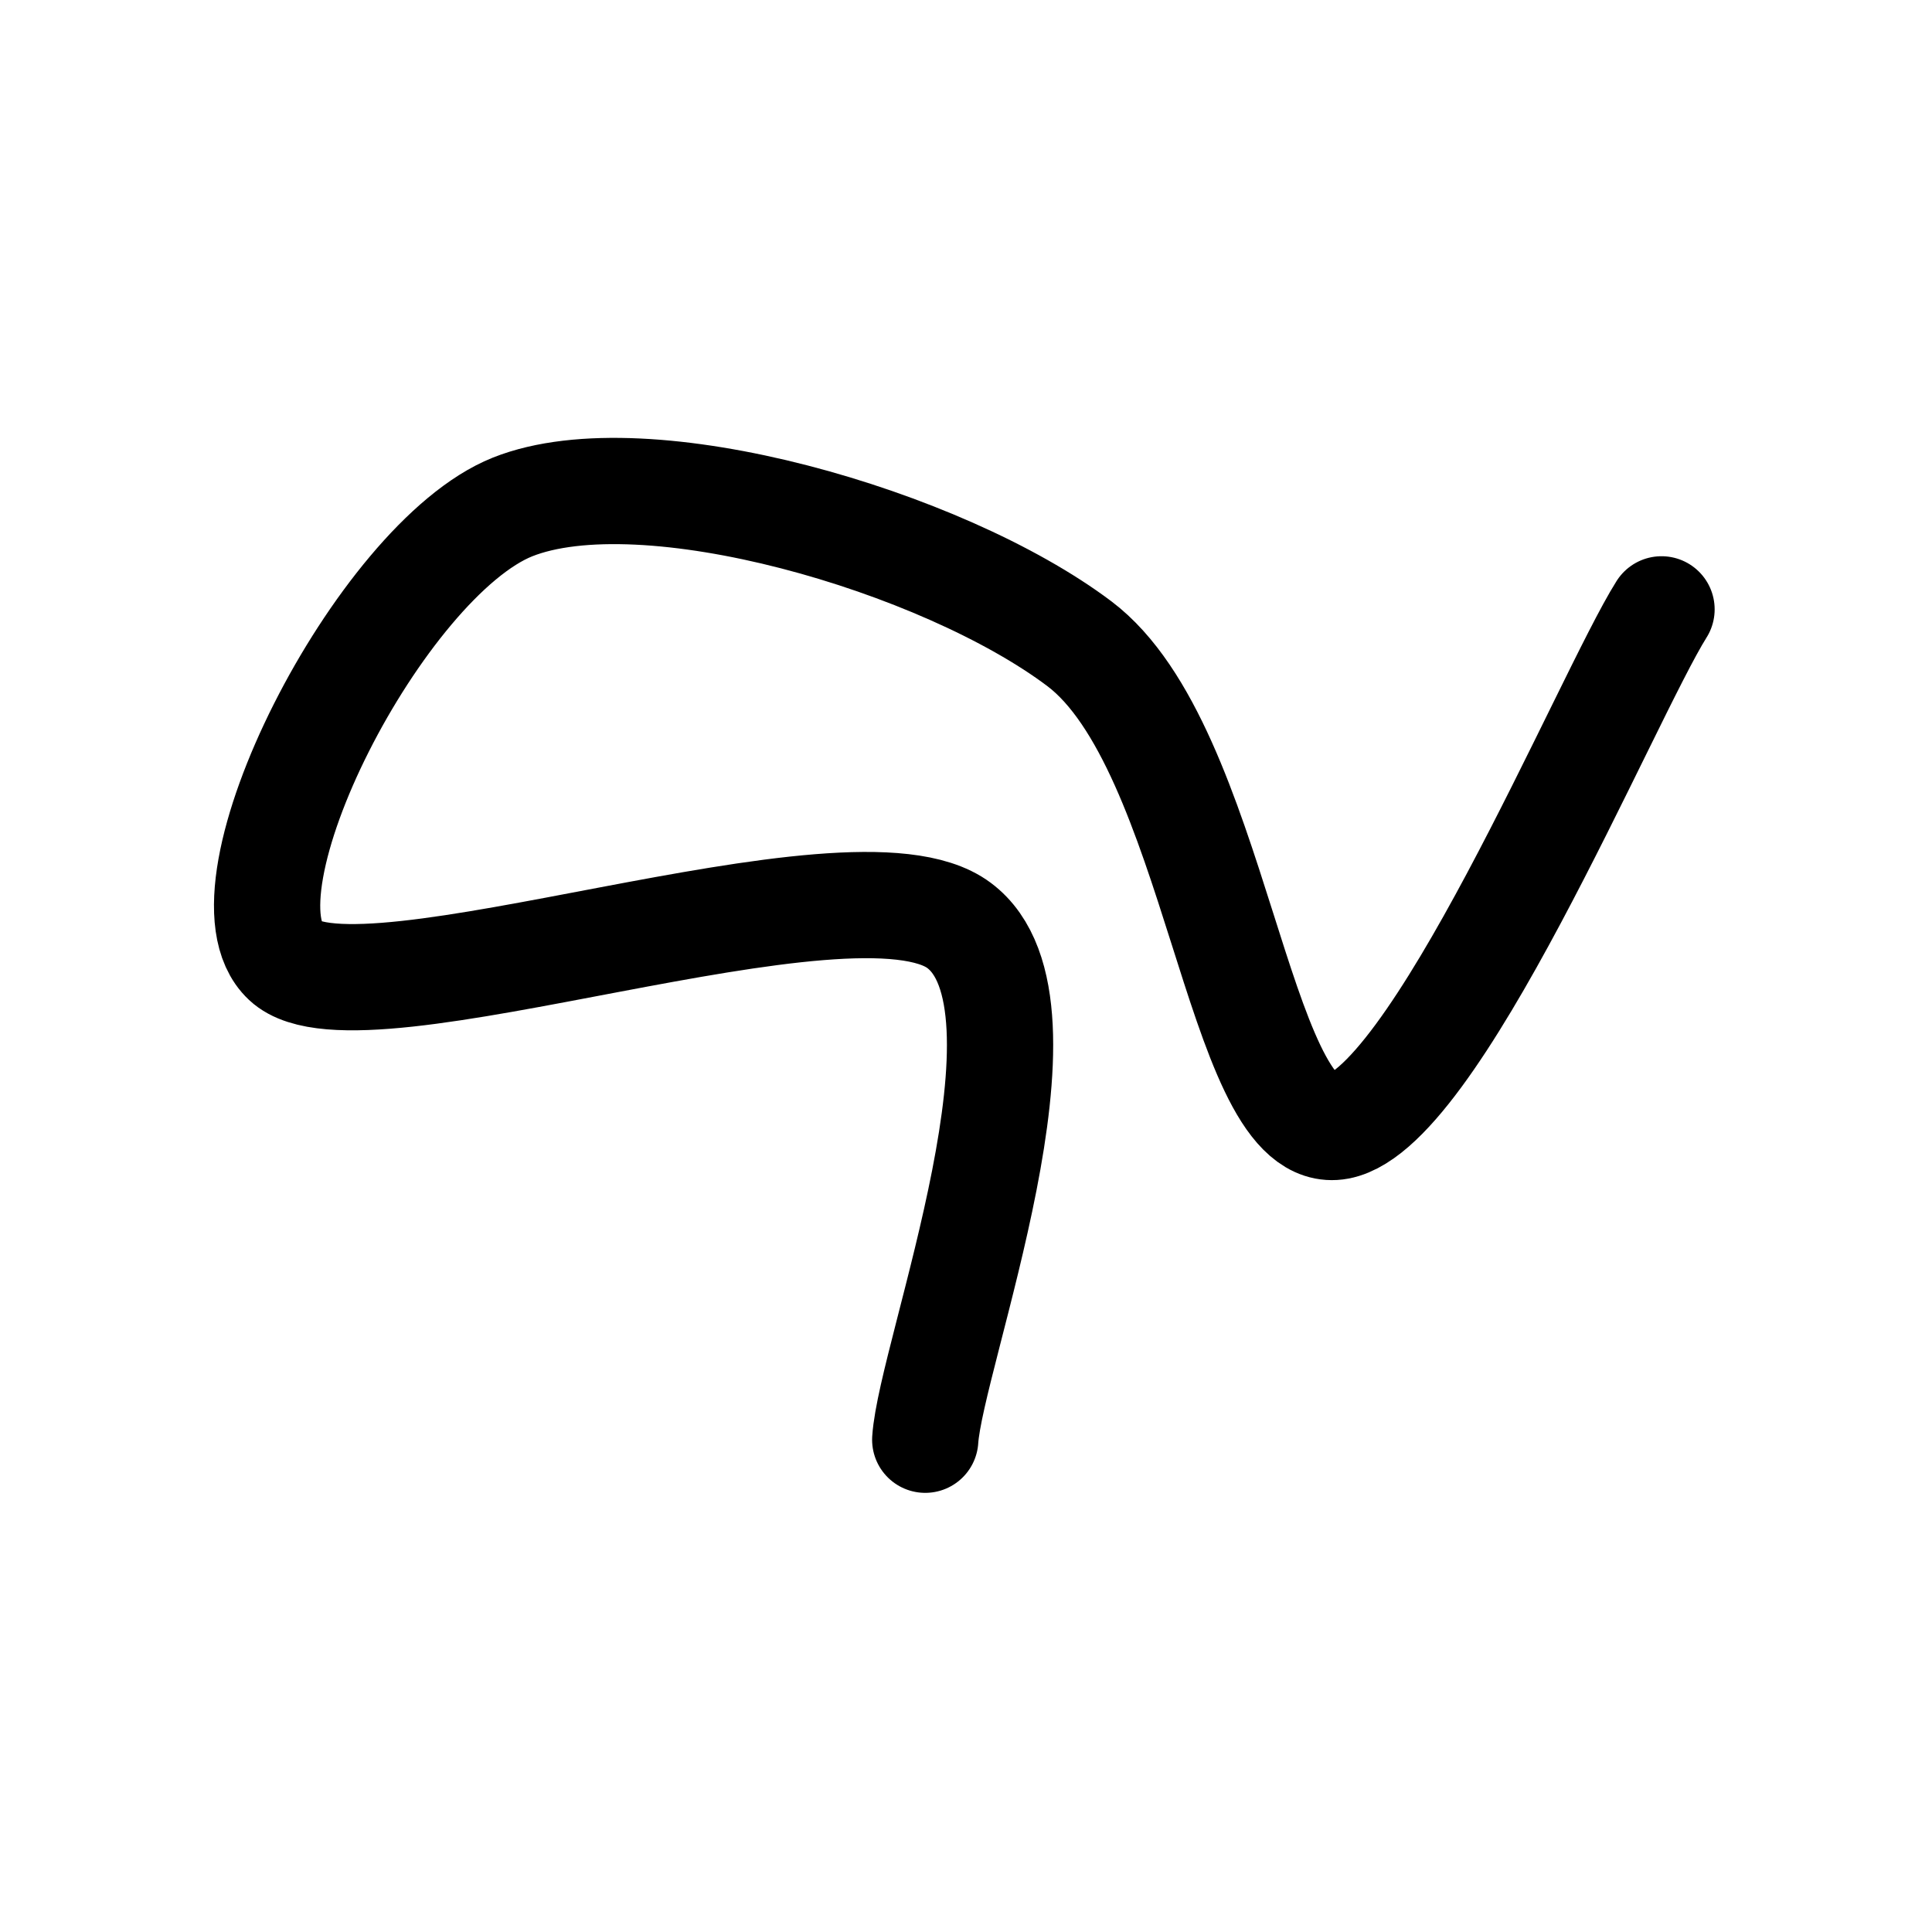
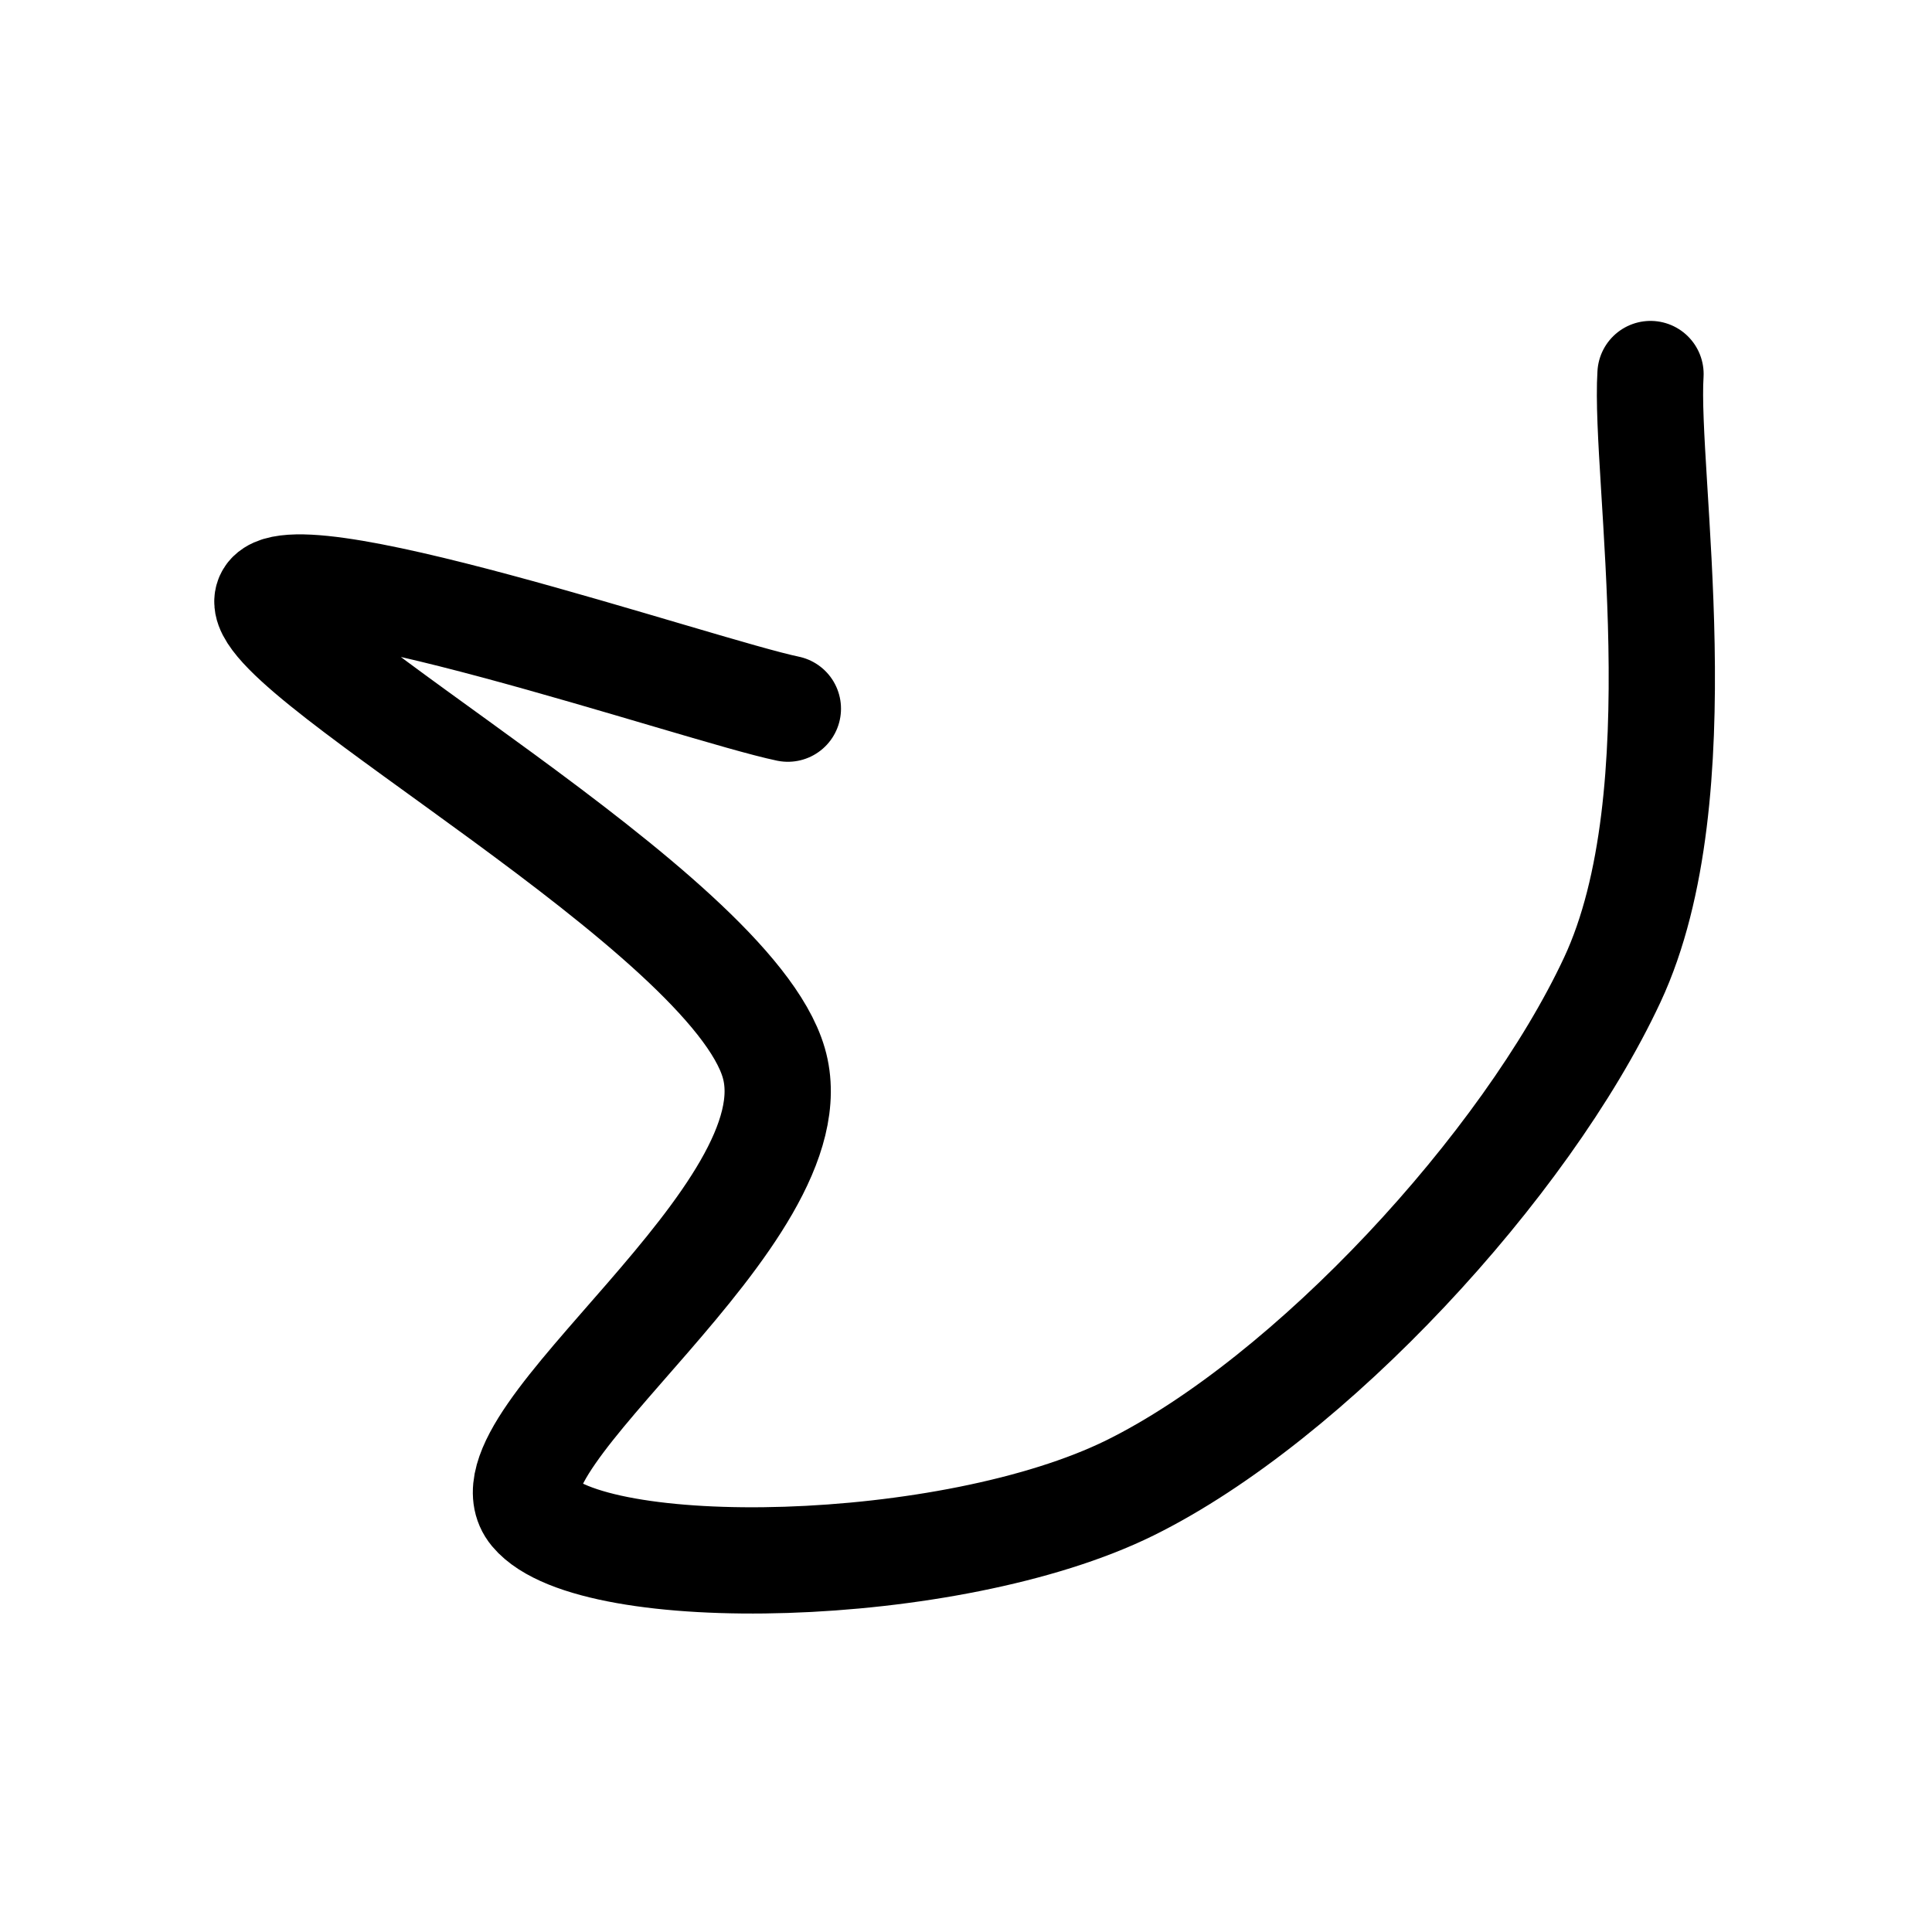
<svg xmlns="http://www.w3.org/2000/svg" viewBox="0 0 100 100">
-   <path d="M 47.89 74.52 C 48.18 70.09 55.17 52.03 49.64 47.90 C 44.12 43.77 18.62 53.36 14.77 49.75 C 10.91 46.14 19.68 28.98 26.53 26.24 C 33.38 23.51 48.78 27.98 55.87 33.32 C 62.95 38.67 64.03 58.63 69.05 58.33 C 74.08 58.03 83.18 36.01 86.00 31.54" fill="none" stroke="#000" stroke-width="5.5" stroke-linecap="round" stroke-linejoin="round" />
+   <path d="M 40.78 36.68 C 36.29 35.75 13.96 28.07 13.84 31.12 C 13.72 34.18 37.76 47.15 40.05 55.01 C 42.34 62.87 24.51 74.60 27.58 78.27 C 30.65 81.94 49.18 81.60 58.49 77.01 C 67.80 72.41 78.96 60.33 83.45 50.72 C 87.94 41.11 85.10 24.59 85.43 19.36" fill="none" stroke="#000" stroke-width="5.5" stroke-linecap="round" stroke-linejoin="round" />
</svg>
